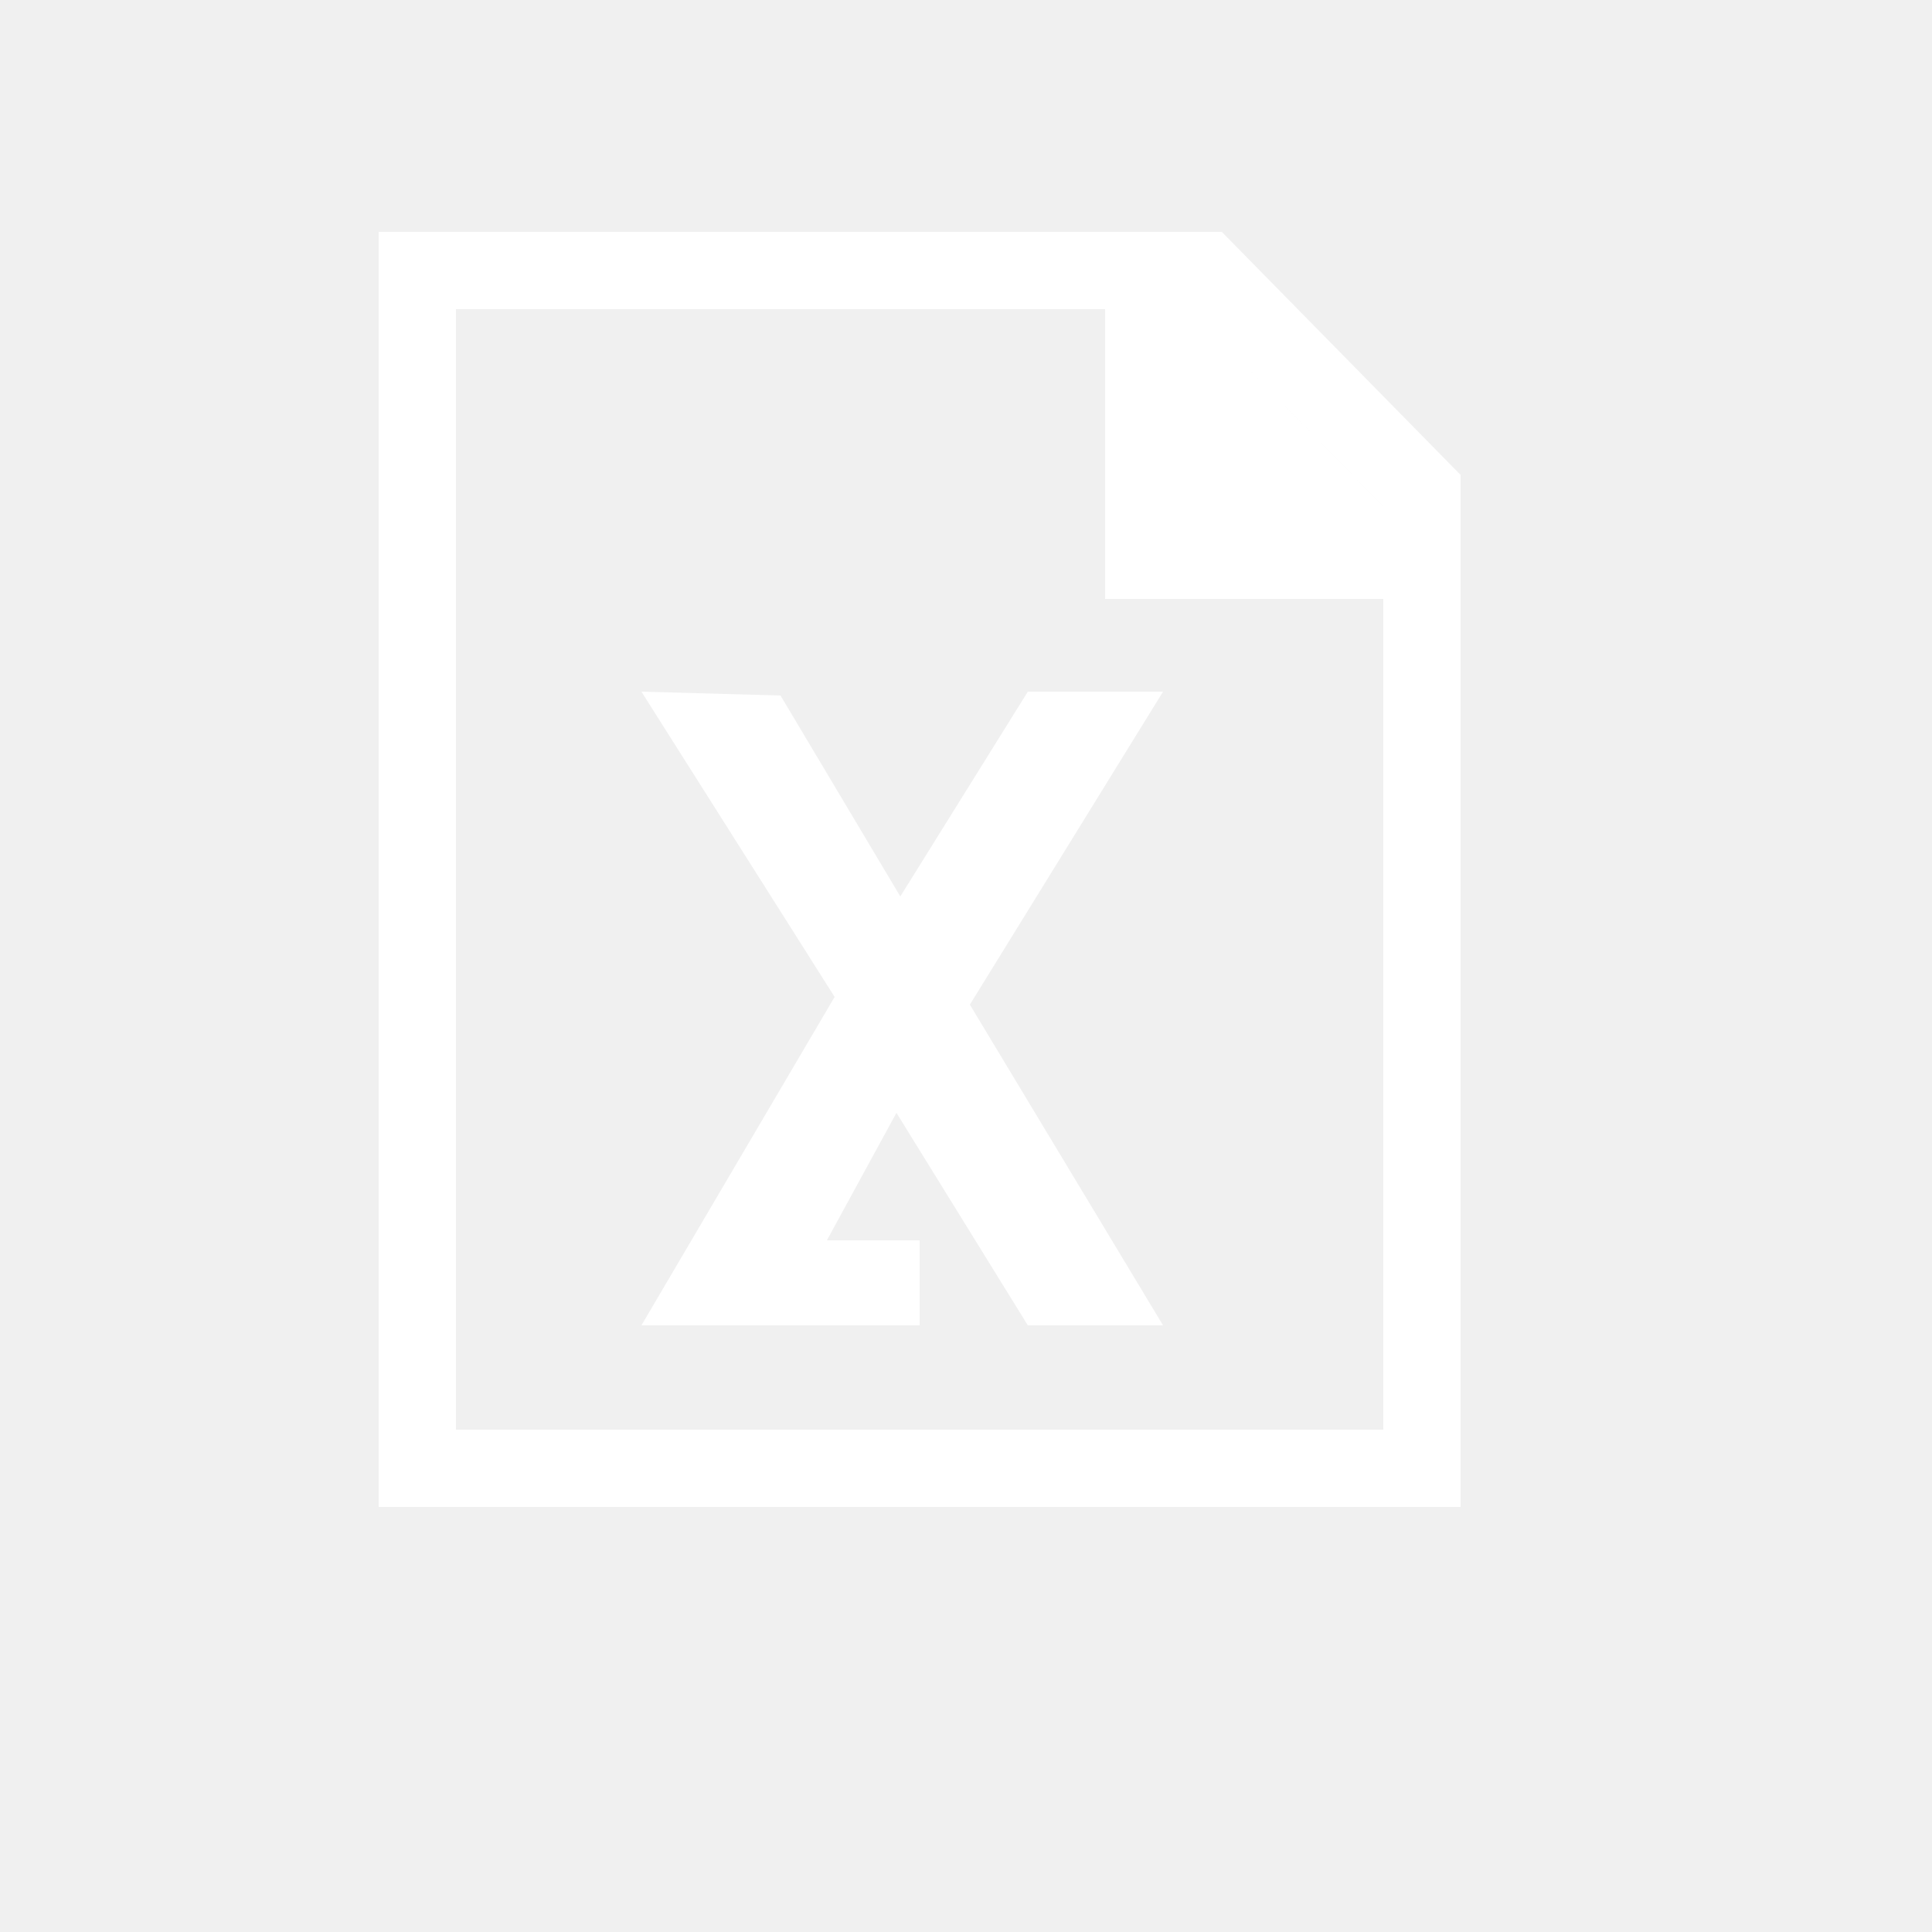
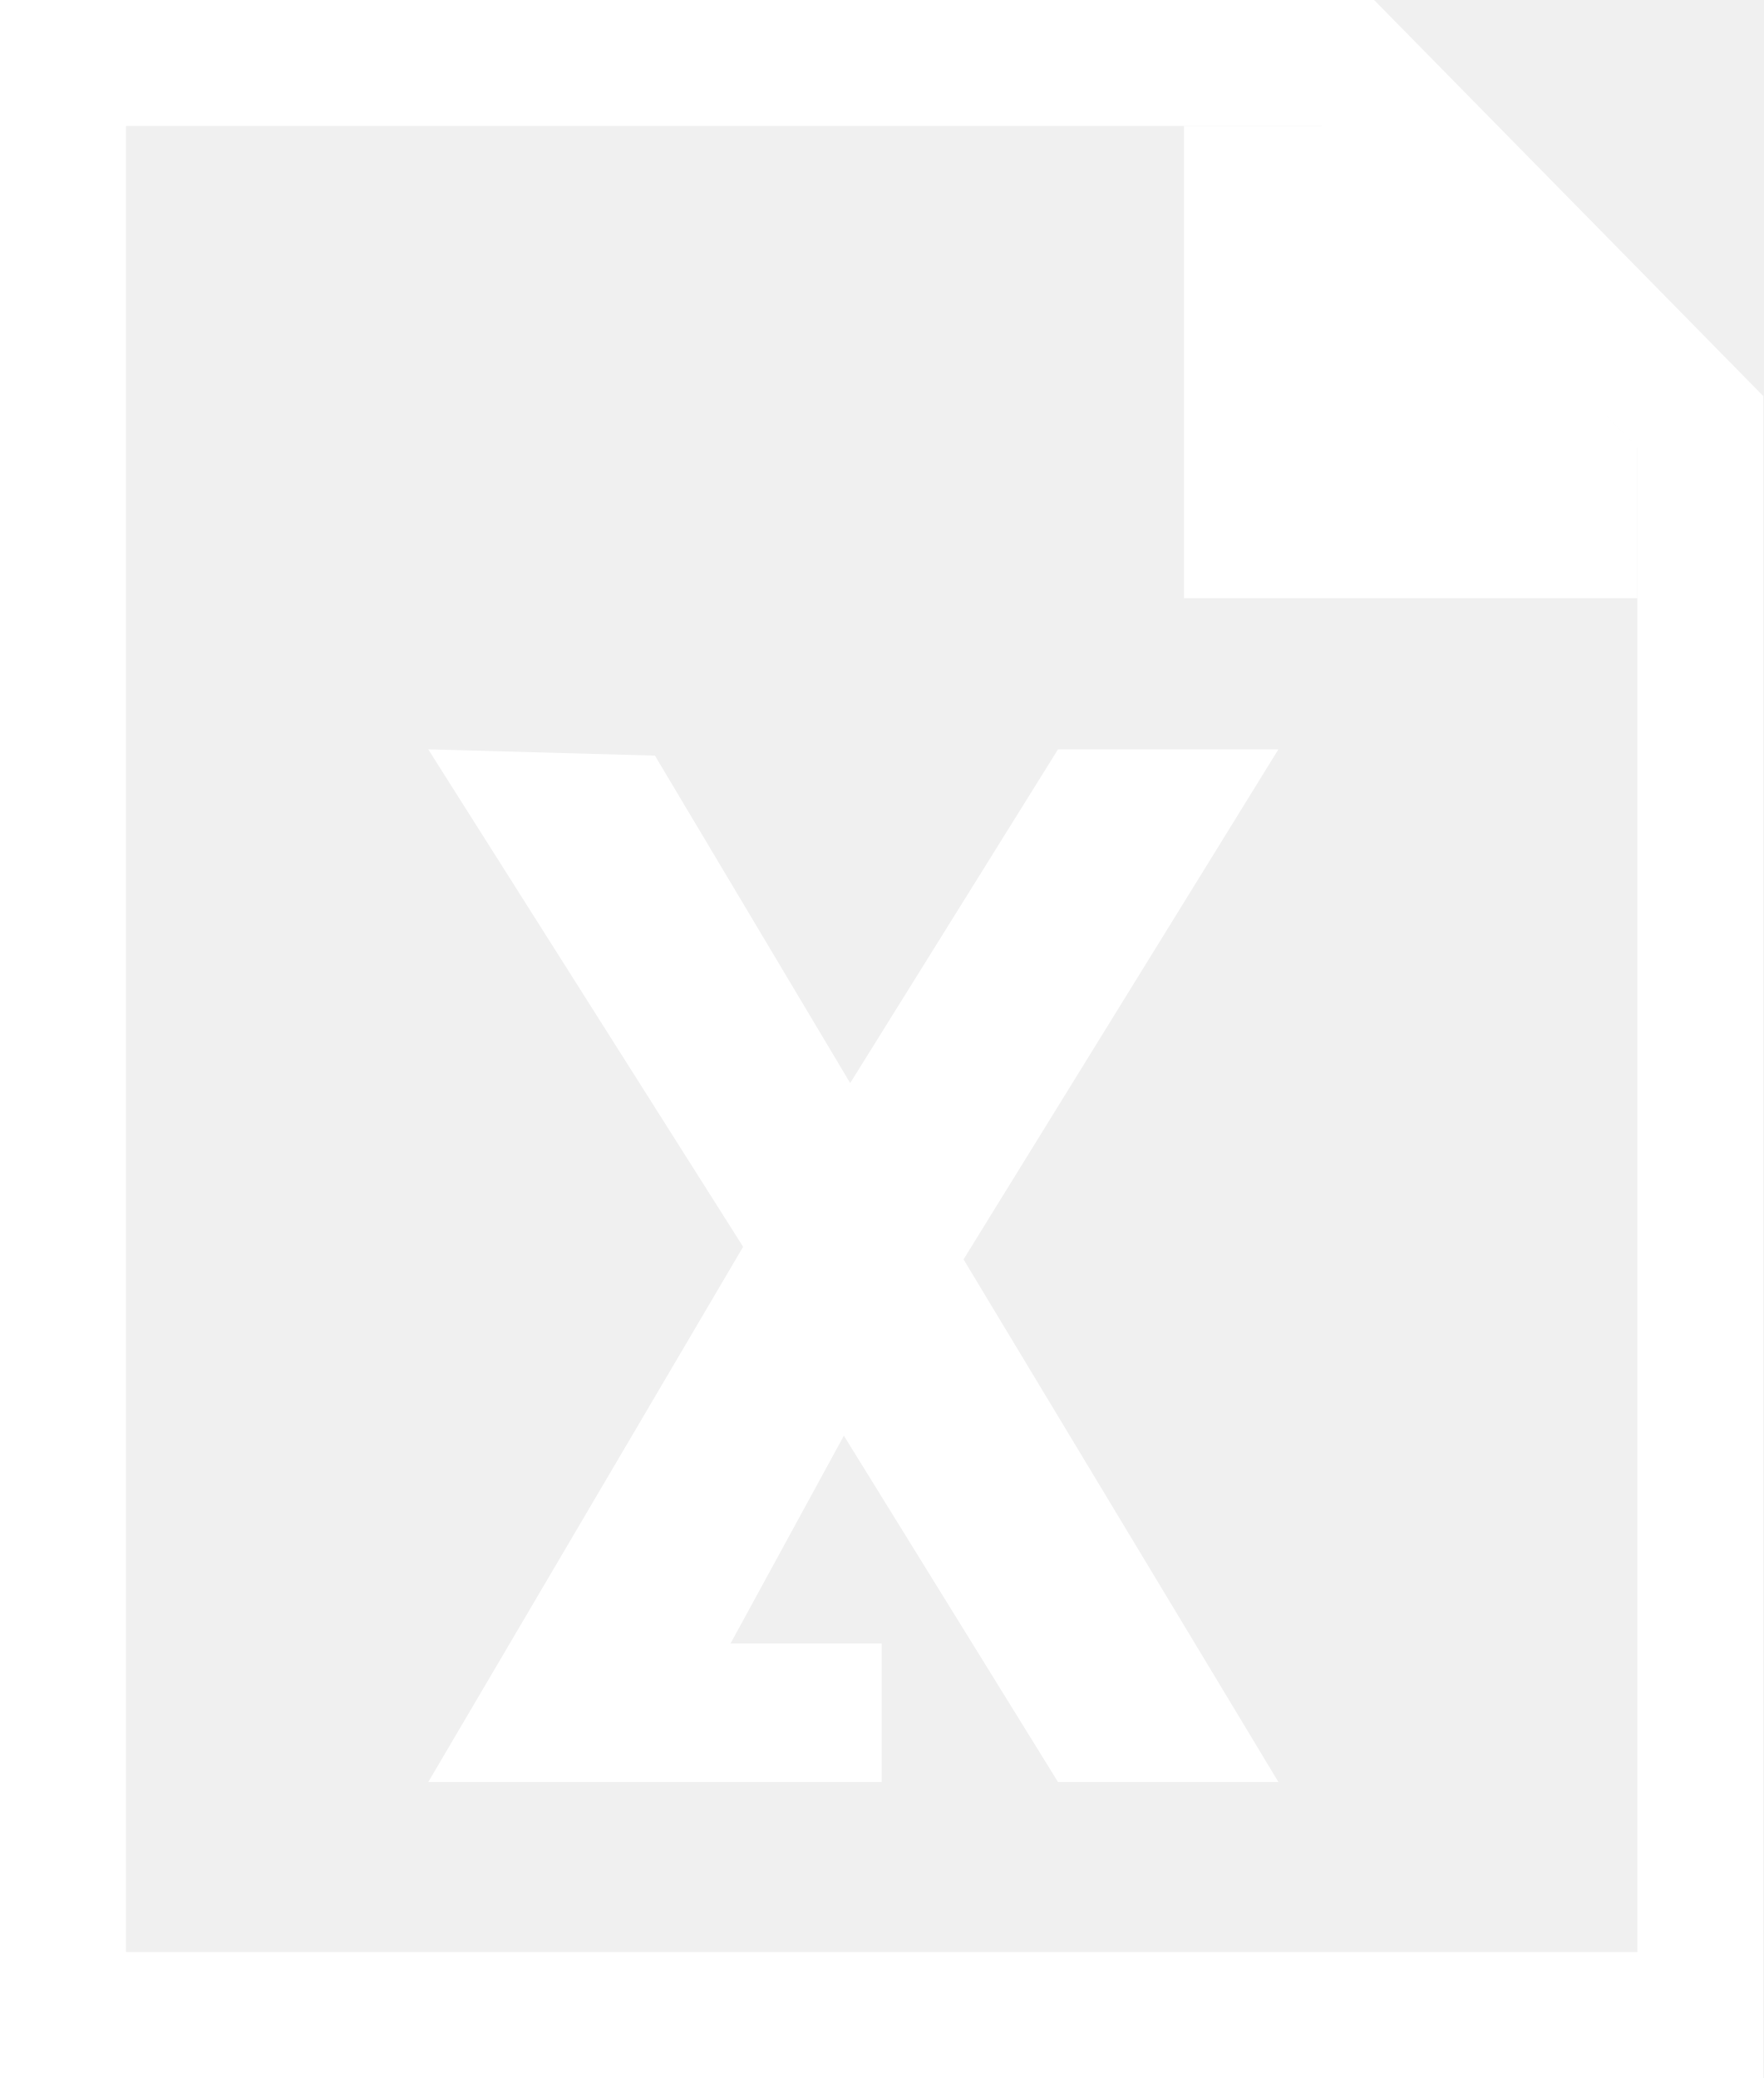
- <svg xmlns="http://www.w3.org/2000/svg" version="1.1" id="Layer_2" x="0px" y="0px" viewBox="0 0 50 50" style="enable-background:new 0 0 50 50;" xml:space="preserve">
+ <svg xmlns="http://www.w3.org/2000/svg" version="1.1" id="Layer_2_00000002351559684069820310000006978809831723599776_" x="0px" y="0px" viewBox="0 0 28 33" style="enable-background:new 0 0 28 33;" xml:space="preserve">
  <style type="text/css">
	.st0{fill:none;stroke:#FFFFFF;stroke-width:2;stroke-miterlimit:10;}
	.st1{fill:#FFFFFF;}
</style>
-   <polygon class="st0" points="10.8,7 10.8,38 36.8,38 36.8,12.7 31.2,7 " />
-   <polyline class="st1" points="35.8,13.1 35.8,15.5 28.6,15.5 28.6,8 30.8,8 " />
-   <polygon class="st1" points="20.2,18 16.6,17.9 21.6,25.8 16.6,34.3 23.8,34.3 23.8,32.1 21.4,32.1 23.2,28.8 26.6,34.3 30.1,34.3   25.1,26 30.1,17.9 26.6,17.9 23.3,23.2 " />
+   <polygon class="st0" points="1,1 1,32 27,32 27,6.7 21.4,1 " />
+   <polyline class="st1" points="26,7.1 26,9.5 18.8,9.5 18.8,2 21,2 " />
+   <polygon class="st1" points="10.4,12 6.8,11.9 11.8,19.8 6.8,28.3 14,28.3 14,26.1 11.6,26.1 13.4,22.8 16.8,28.3 20.3,28.3   15.3,20 20.3,11.9 16.8,11.9 13.5,17.2 " />
</svg>
